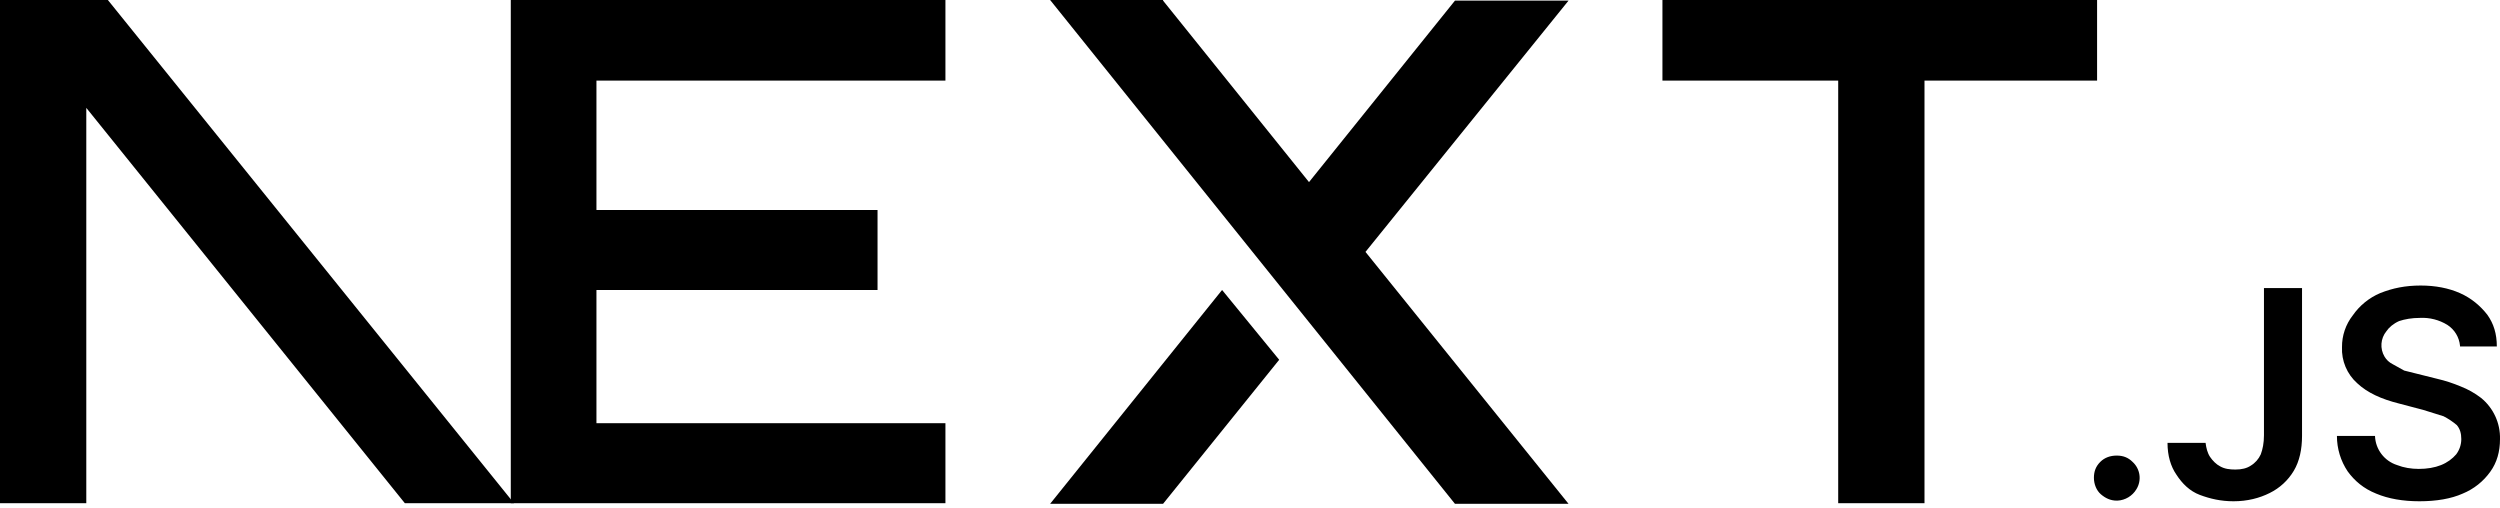
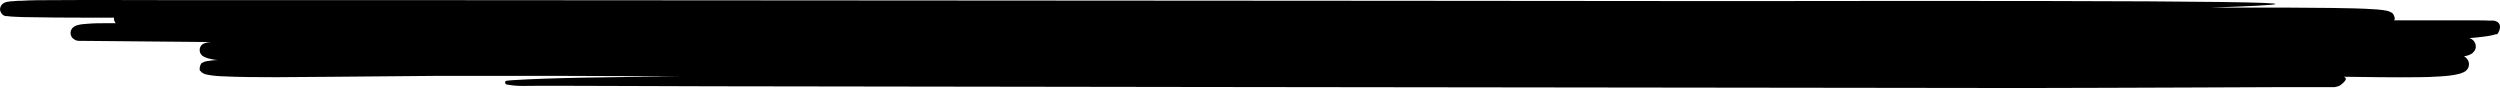
- <svg xmlns="http://www.w3.org/2000/svg" fill="none" viewBox="0 0 394 80">
-   <path fill="#000" d="M262 0h68.5v12.7h-27.2v66.6h-13.6V12.7H262V0ZM149 0v12.7H94v20.4h44.3v12.6H94v21h55v12.6H80.5V0h68.7zm34.3 0h-17.8l63.8 79.4h17.9l-32-39.7 32-39.6h-17.9l-23 28.6-23-28.6zm18.3 56.7-9-11-27.1 33.7h17.8l18.3-22.7z" />
-   <path fill="#000" d="M81 79.3 17 0H0v79.3h13.6V17l50.2 62.3H81Zm252.6-.4c-1 0-1.8-.4-2.5-1s-1.1-1.6-1.1-2.6.3-1.8 1-2.5 1.6-1 2.6-1 1.8.3 2.5 1a3.4 3.4 0 0 1 .6 4.3 3.7 3.7 0 0 1-3 1.8zm23.2-33.5h6v23.3c0 2.1-.4 4-1.3 5.5a9.1 9.1 0 0 1-3.8 3.5c-1.6.8-3.5 1.3-5.7 1.3-2 0-3.7-.4-5.3-1s-2.8-1.8-3.7-3.2c-.9-1.3-1.4-3-1.4-5h6c.1.8.3 1.6.7 2.2s1 1.2 1.6 1.5c.7.4 1.5.5 2.4.5 1 0 1.8-.2 2.4-.6a4 4 0 0 0 1.6-1.8c.3-.8.5-1.8.5-3V45.5zm30.9 9.1a4.4 4.4 0 0 0-2-3.3 7.5 7.5 0 0 0-4.3-1.1c-1.3 0-2.4.2-3.3.5-.9.4-1.6 1-2 1.6a3.5 3.5 0 0 0-.3 4c.3.5.7.9 1.3 1.2l1.8 1 2 .5 3.2.8c1.3.3 2.5.7 3.7 1.2a13 13 0 0 1 3.2 1.8 8.1 8.1 0 0 1 3 6.5c0 2-.5 3.7-1.5 5.1a10 10 0 0 1-4.4 3.5c-1.8.8-4.1 1.2-6.8 1.2-2.6 0-4.9-.4-6.8-1.2-2-.8-3.4-2-4.5-3.5a10 10 0 0 1-1.7-5.6h6a5 5 0 0 0 3.5 4.6c1 .4 2.2.6 3.4.6 1.3 0 2.5-.2 3.5-.6 1-.4 1.8-1 2.4-1.7a4 4 0 0 0 .8-2.4c0-.9-.2-1.6-.7-2.2a11 11 0 0 0-2.1-1.4l-3.2-1-3.8-1c-2.8-.7-5-1.7-6.6-3.2a7.2 7.2 0 0 1-2.4-5.7 8 8 0 0 1 1.7-5 10 10 0 0 1 4.3-3.5c2-.8 4-1.2 6.4-1.2 2.3 0 4.4.4 6.2 1.2 1.8.8 3.2 2 4.3 3.4 1 1.4 1.5 3 1.5 5h-5.8z" />
+ <svg xmlns="http://www.w3.org/2000/svg" width="710" height="25" viewBox="0 0 710 25" fill="none">
+   <path d="M709.025 6.108C708.777 5.984 708.51 5.9 708.234 5.86C708.111 5.851 707.988 5.851 707.865 5.86H707.291C705.877 5.786 704.615 5.786 703.302 5.773C698.115 5.773 692.979 5.773 687.843 5.773H679.992C680.054 5.562 680.097 5.346 680.12 5.128C679.661 3.315 678.935 3.576 678.743 3.328C678.374 3.182 677.989 3.074 677.596 3.005L676.704 2.856C676.143 2.782 675.595 2.732 675.047 2.682C670.727 2.372 666.534 2.322 662.303 2.26L649.673 2.161H627.727C674.041 0.597 635.169 0.088 491.818 0.312L394.768 0.225L119.624 0.039H50.153C38.428 0.039 26.677 -0.048 14.888 0.039C11.944 0.039 9 0.039 5.967 0.225C5.228 0.225 4.476 0.225 3.699 0.349C3.304 0.349 2.921 0.349 2.424 0.473C2.107 0.505 1.795 0.572 1.494 0.672C1.404 0.698 1.319 0.736 1.239 0.783C1.077 0.86 0.923 0.951 0.78 1.056C0.522 1.271 0.317 1.54 0.182 1.843C0.048 2.147 -0.014 2.476 0.003 2.807C0.309 4.184 1.277 4.47 1.086 4.395C1.219 4.469 1.36 4.527 1.507 4.569H1.71H1.965C2.781 4.682 3.602 4.748 4.425 4.768L6.655 4.855C12.569 4.991 18.419 4.991 24.268 5.016H32.387C32.325 5.446 32.414 5.884 32.642 6.257L32.846 6.592H30.055C28.334 6.592 26.613 6.592 24.842 6.754L23.465 6.865C22.909 6.928 22.359 7.036 21.822 7.188C21.556 7.276 21.303 7.397 21.07 7.548C20.68 7.789 20.378 8.142 20.204 8.558C20.031 8.974 19.995 9.432 20.101 9.869C20.356 10.688 20.611 10.949 21.541 11.446C21.811 11.528 22.088 11.582 22.369 11.607C22.943 11.607 23.325 11.607 23.759 11.607L60.323 11.942H59.762L58.921 12.054L58.373 12.19C57.938 12.293 57.541 12.513 57.226 12.823C57.031 13.047 56.885 13.306 56.798 13.587C56.71 13.867 56.683 14.162 56.718 14.453C56.752 14.744 56.848 15.025 56.999 15.279C57.15 15.532 57.353 15.753 57.596 15.927C57.8 16.059 58.018 16.171 58.246 16.262L59.125 16.584C60.04 16.825 60.973 16.991 61.916 17.081H61.126C60.45 17.143 59.788 17.205 59.061 17.317L58.475 17.428C58.103 17.493 57.75 17.637 57.443 17.85C57.073 17.639 56.232 20.023 57.022 20.246C57.222 20.51 57.484 20.723 57.787 20.867C58.041 20.995 58.311 21.091 58.59 21.152C59.962 21.433 61.356 21.599 62.757 21.649C68.034 21.922 73.208 21.909 78.42 21.922L93.994 21.81L125.117 21.537C135.478 21.537 145.878 21.537 156.252 21.537L194.001 21.674H192.243C172.246 21.959 156.468 22.058 145.495 22.778L144.463 22.865L143.915 22.94H143.8C143.689 22.979 143.592 23.047 143.52 23.138C143.458 23.272 143.442 23.421 143.474 23.564C143.507 23.707 143.585 23.836 143.698 23.933L143.851 23.995H143.915C145.409 24.282 146.929 24.419 148.452 24.404C155.143 24.305 163.249 24.404 172.361 24.404L202.362 24.503L338.079 24.702L527.388 24.938L574.734 25C590.525 25 606.328 24.888 622.119 24.851L645.824 24.752H657.677C658.658 24.752 659.639 24.752 660.646 24.752H662.163H662.978C663.532 24.679 664.07 24.519 664.571 24.28C666.687 22.666 666.445 22.083 665.616 21.798C672.651 21.884 679.776 22.021 687.091 21.922C688.926 21.922 690.774 21.835 692.66 21.723C693.604 21.661 694.547 21.599 695.528 21.487L697.019 21.276C697.567 21.165 698.115 21.053 698.663 20.904C699.004 20.799 699.336 20.67 699.657 20.519C700.042 20.357 700.379 20.105 700.64 19.786C700.901 19.467 701.077 19.09 701.153 18.689C701.228 18.287 701.201 17.874 701.074 17.485C700.946 17.097 700.722 16.745 700.422 16.46C700.229 16.278 700.005 16.131 699.759 16.026L700.167 15.927L700.792 15.753L701.11 15.666L701.607 15.442C701.862 15.207 702.041 15.443 702.882 14.263C703.028 13.963 703.112 13.638 703.127 13.306C703.142 12.974 703.088 12.643 702.969 12.331C702.85 12.02 702.669 11.735 702.435 11.493C702.201 11.252 701.919 11.058 701.607 10.924L701.276 10.813C702.754 10.713 704.245 10.577 705.787 10.353C706.476 10.229 707.138 10.18 707.852 9.993L708.464 9.832C708.591 9.832 708.731 9.745 708.974 9.633C708.961 10.564 711.255 7.126 709.025 6.108ZM707.177 6.021C707.138 5.947 707.126 5.922 707.177 6.021V6.021Z" fill="black" />
</svg>
